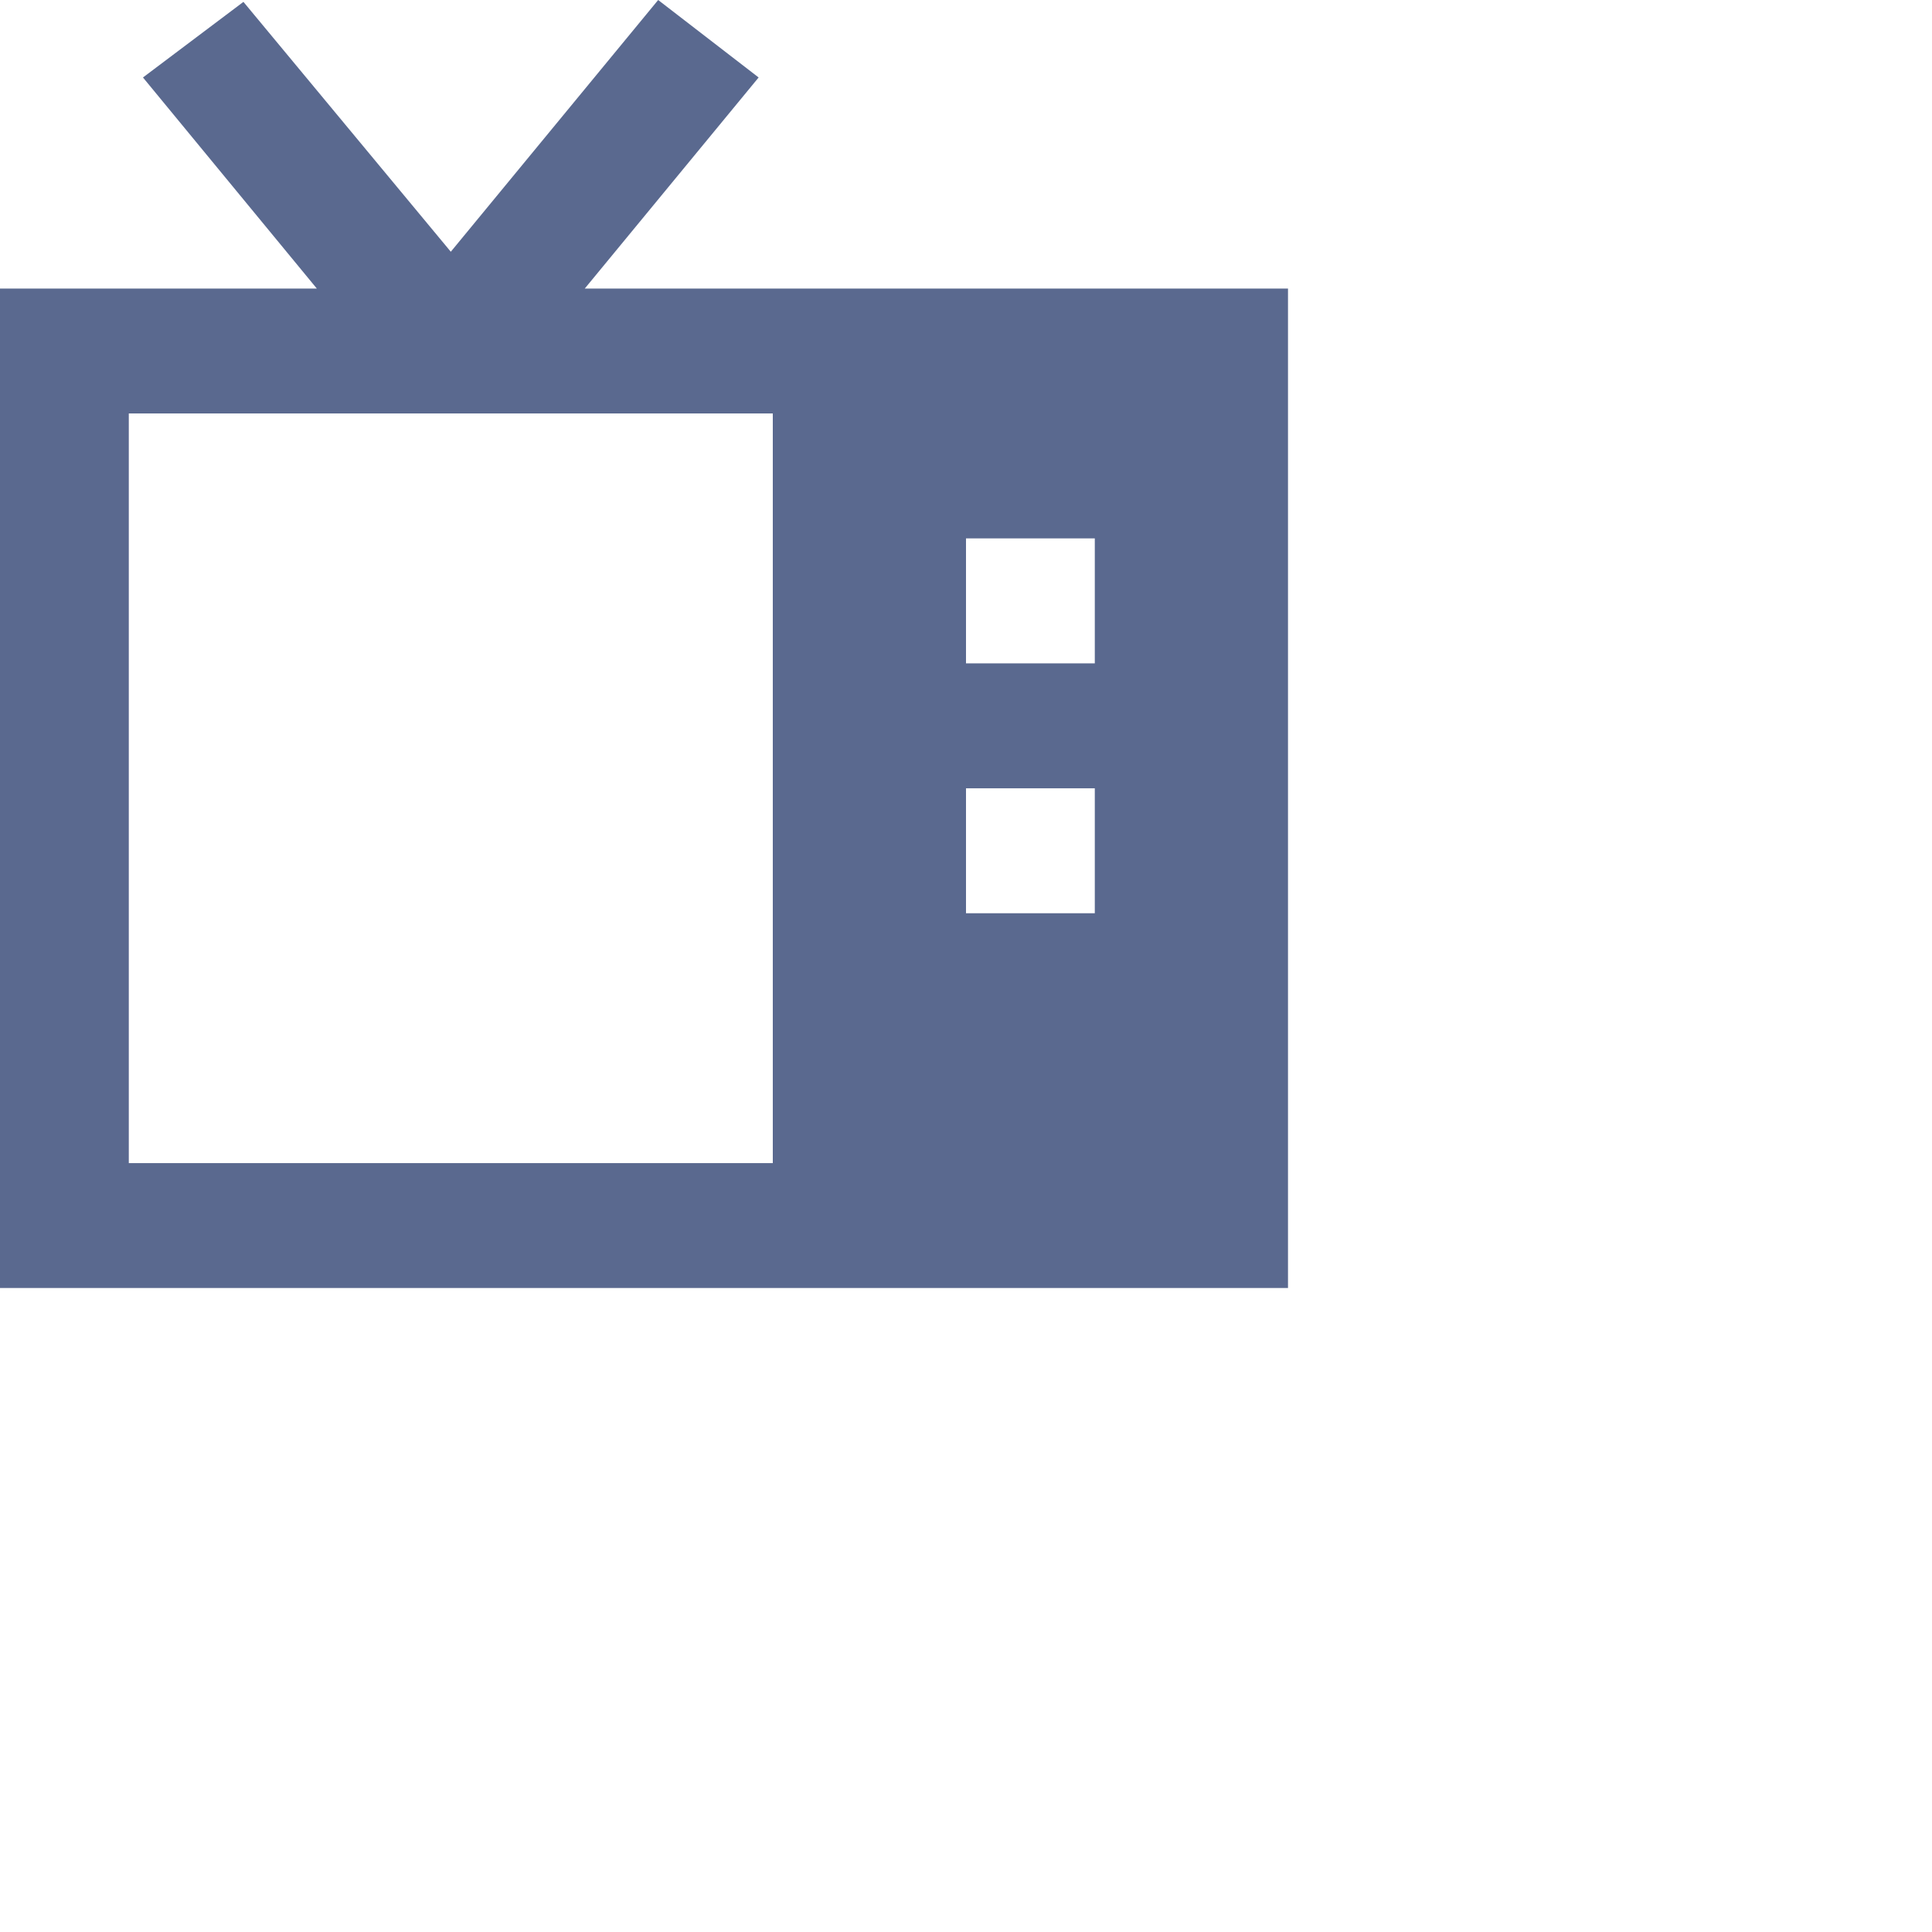
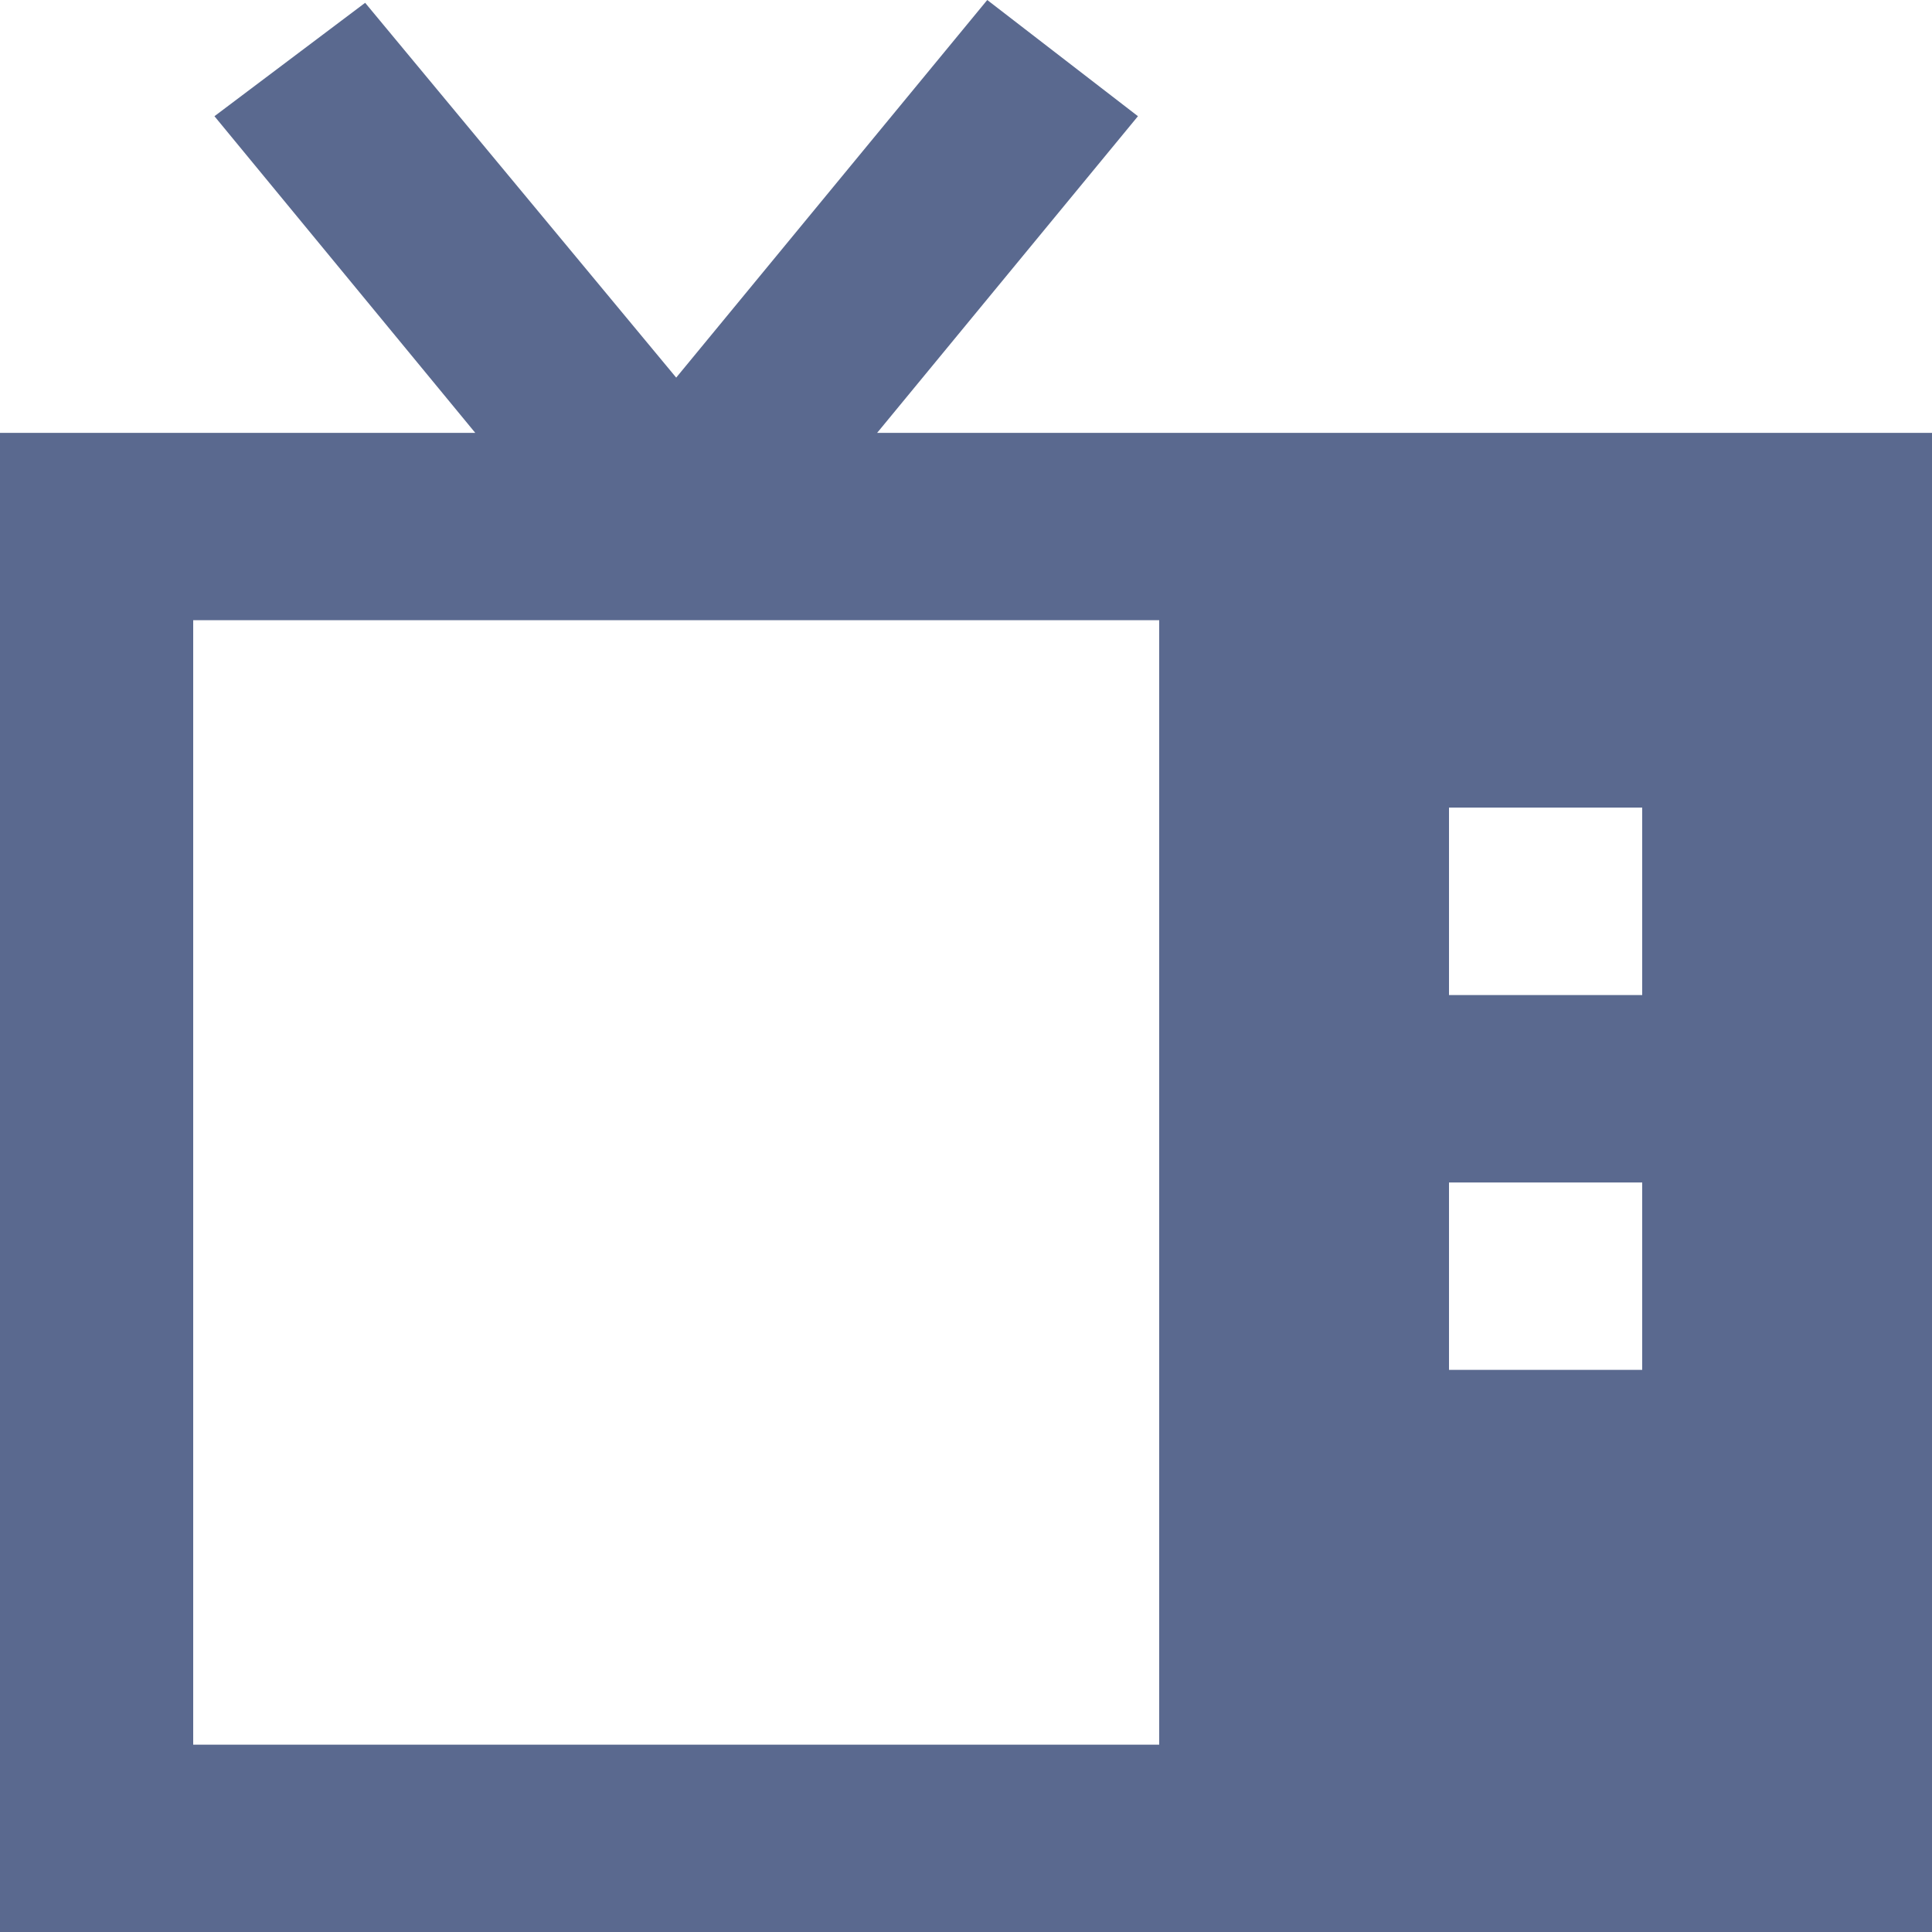
- <svg xmlns="http://www.w3.org/2000/svg" viewBox="0 0 30 30">
+ <svg xmlns="http://www.w3.org/2000/svg" viewBox="0 0 20 20">
  <path d="M20 4.481H9.08l2.7-3.278L10.22 0 7 3.909 3.78.029 2.22 1.203l2.7 3.278H0V20h20V4.481Zm-8 13.58H2V6.42h10v11.64Zm5-3.88h-2v-1.94h2v1.94Zm0-3.88h-2V8.36h2v1.94Z" fill="#5A698F" />
</svg>
